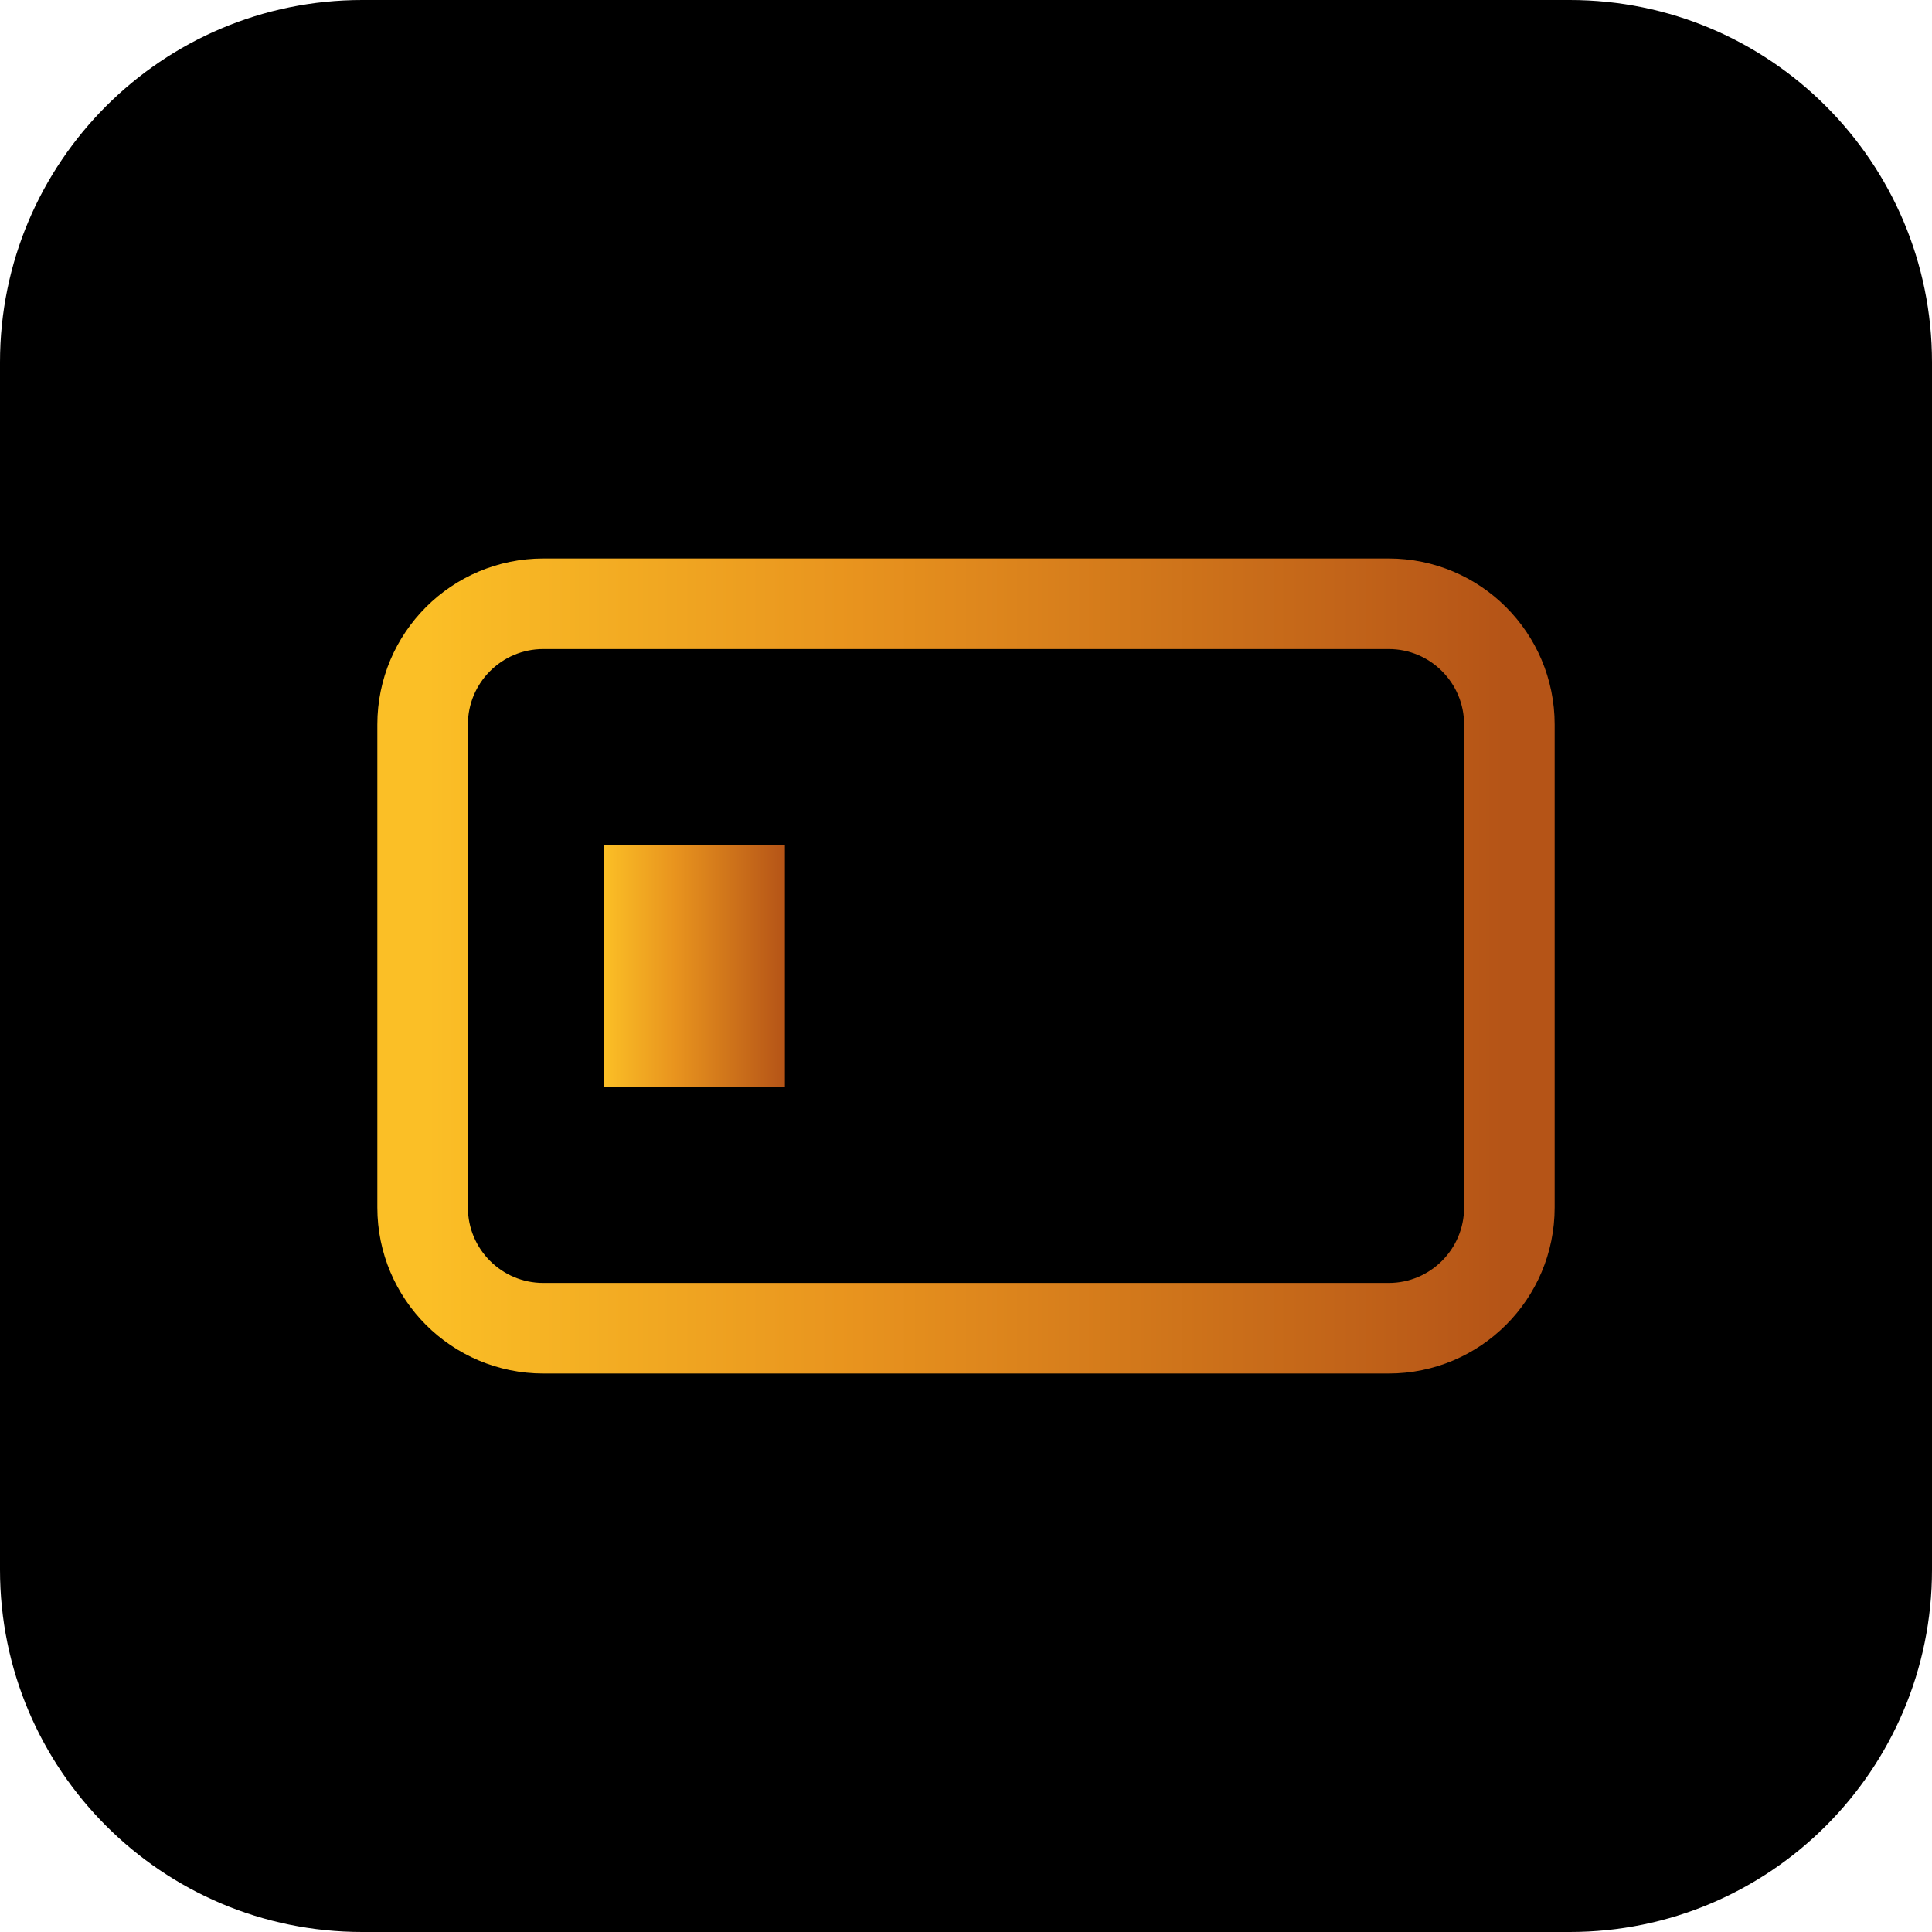
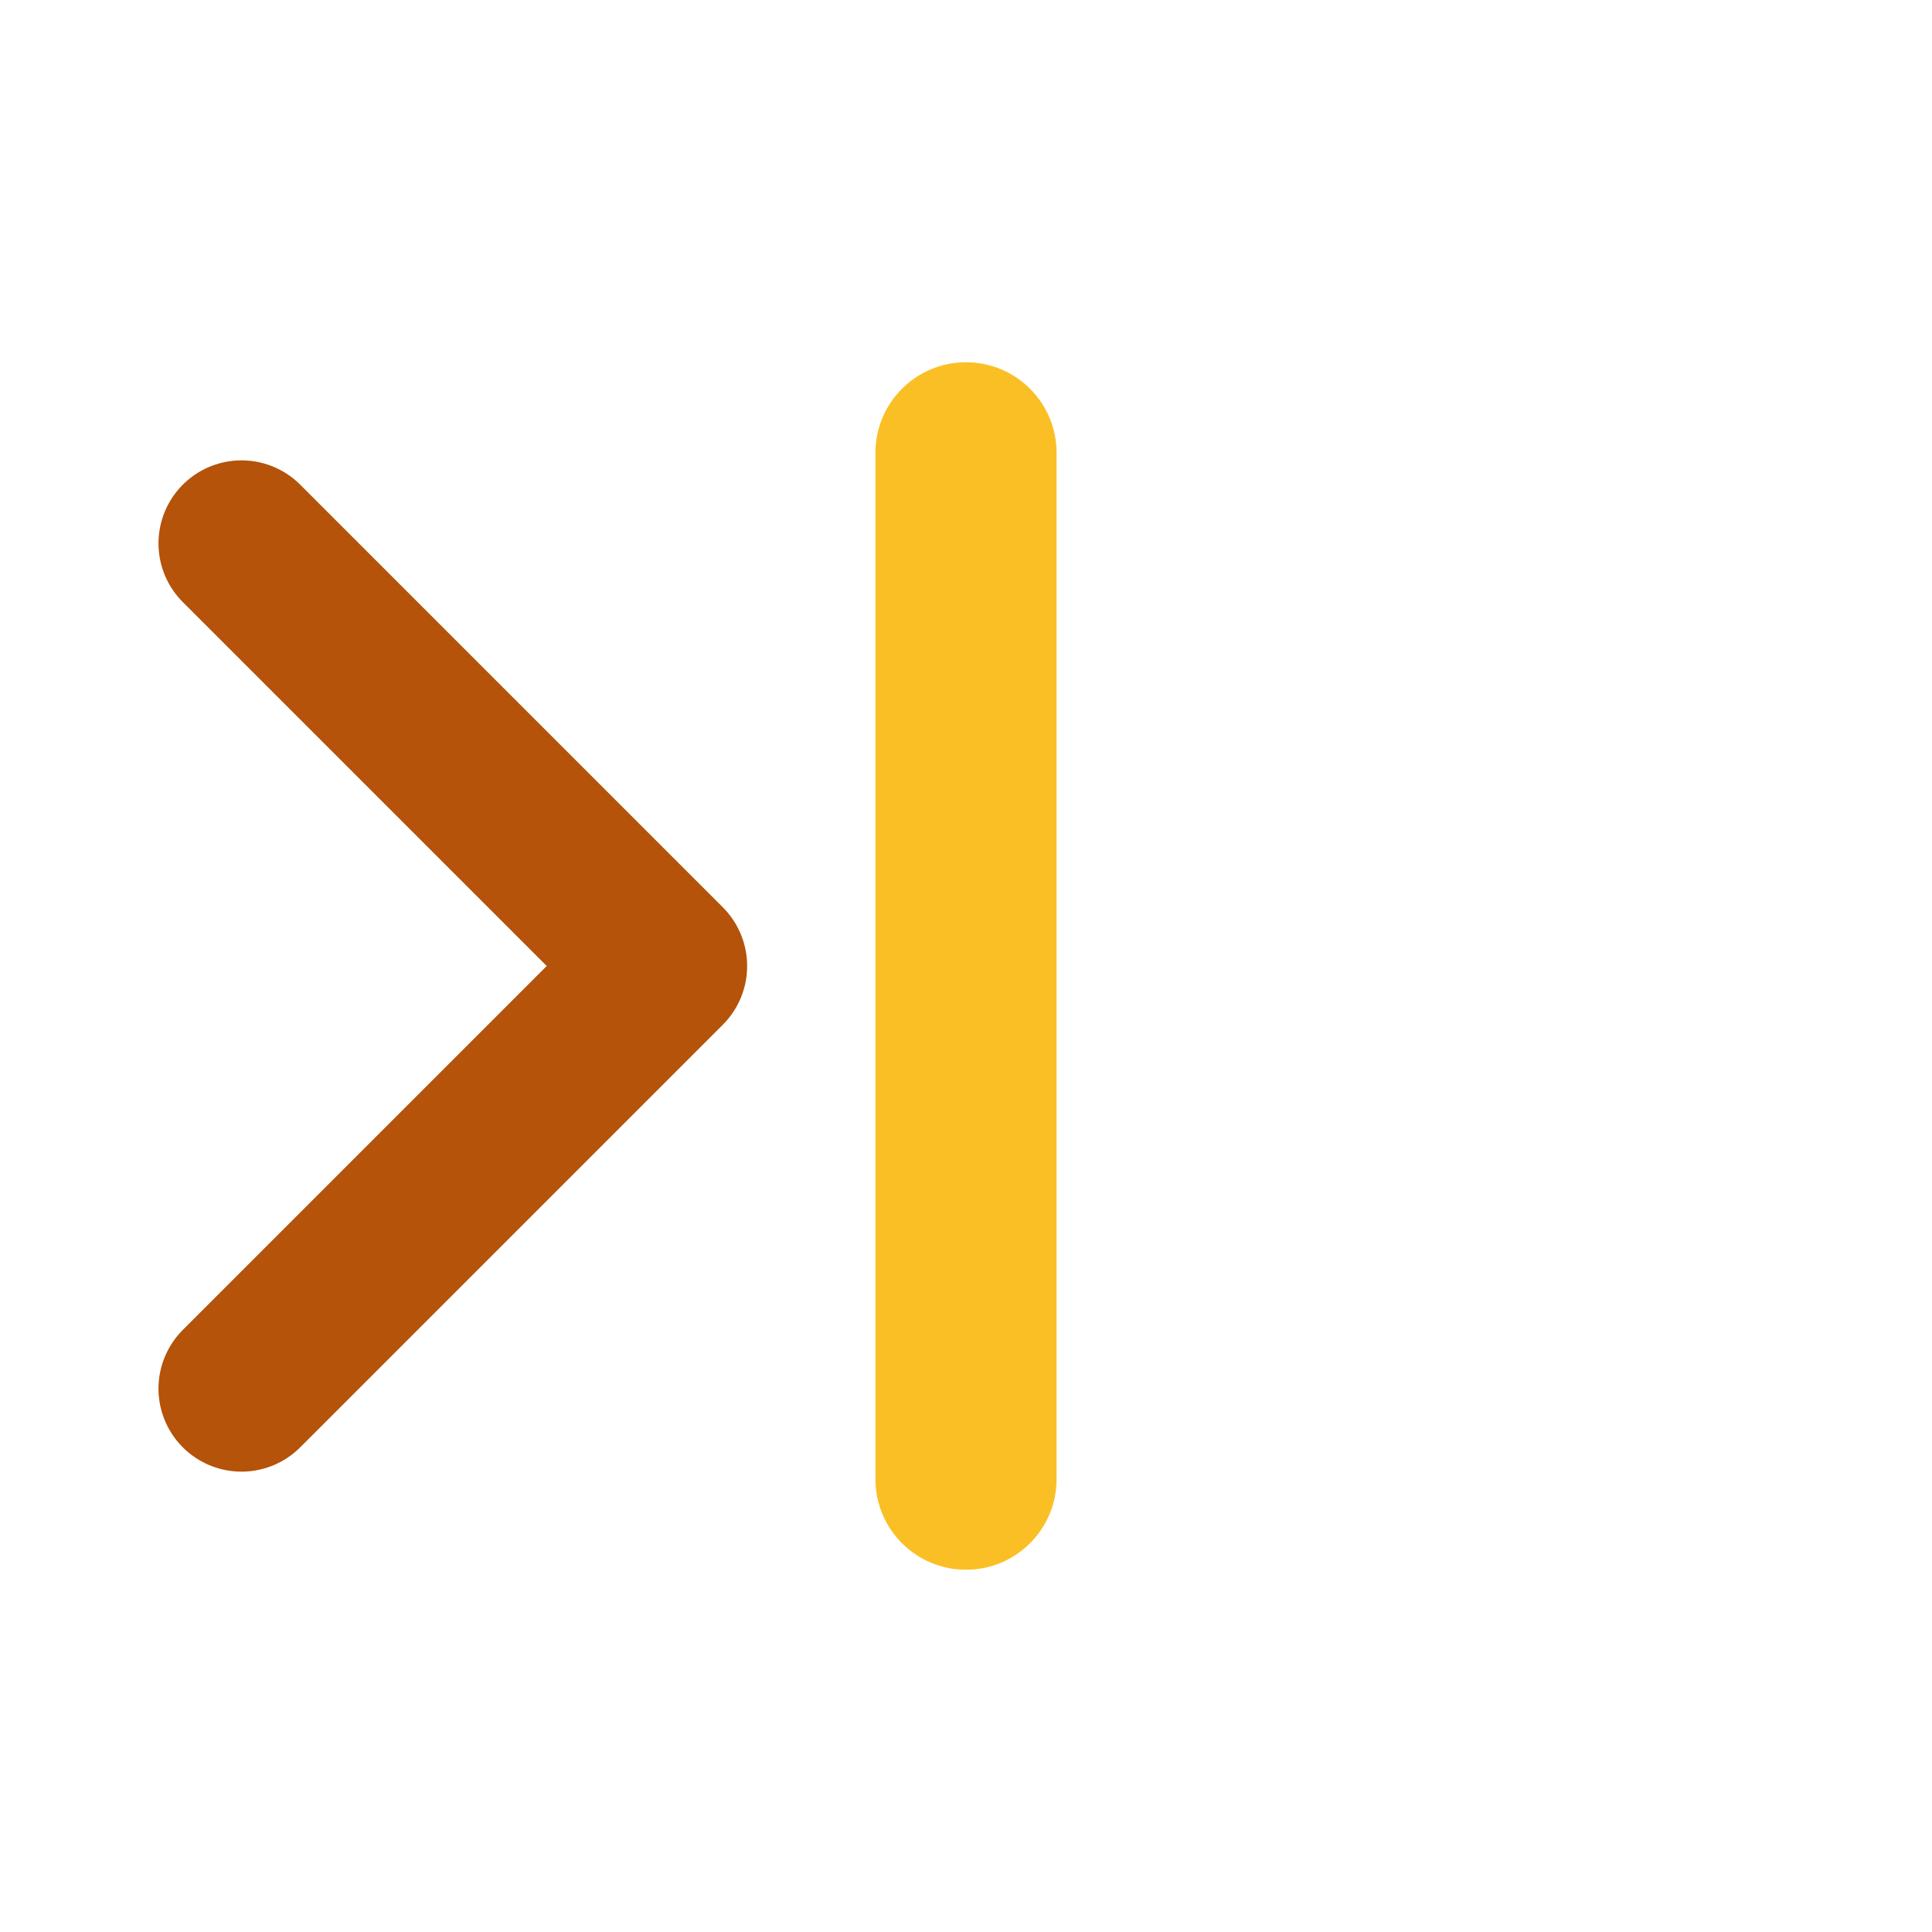
- <svg xmlns="http://www.w3.org/2000/svg" viewBox="0 0 32 32">
-   <defs>
-     <linearGradient id="g" x1="0" y1="0" x2="1" y2="0">
-       <stop offset="0%" stop-color="#FBBF26" />
-       <stop offset="40%" stop-color="#E8931E" />
-       <stop offset="100%" stop-color="#B55417" />
-     </linearGradient>
-   </defs>
-   <rect width="32" height="32" rx="6" fill="#000000" />
-   <rect x="7" y="10" width="18" height="12" rx="2" fill="none" stroke="url(#g)" stroke-width="1.5" />
-   <rect x="10" y="14" width="3" height="4" fill="url(#g)" />
+ <svg xmlns="http://www.w3.org/2000/svg" width="16" height="16" viewBox="0 0 32 32" shape-rendering="geometricPrecision">
+   <path d="M 4 9 L 11 16 L 4 23" fill="none" stroke="#B45309" stroke-width="2.75" stroke-linecap="round" stroke-linejoin="round" />
+   <rect x="14.5" y="6" width="3" height="20" rx="1.5" fill="#FBBF26" />
</svg>
